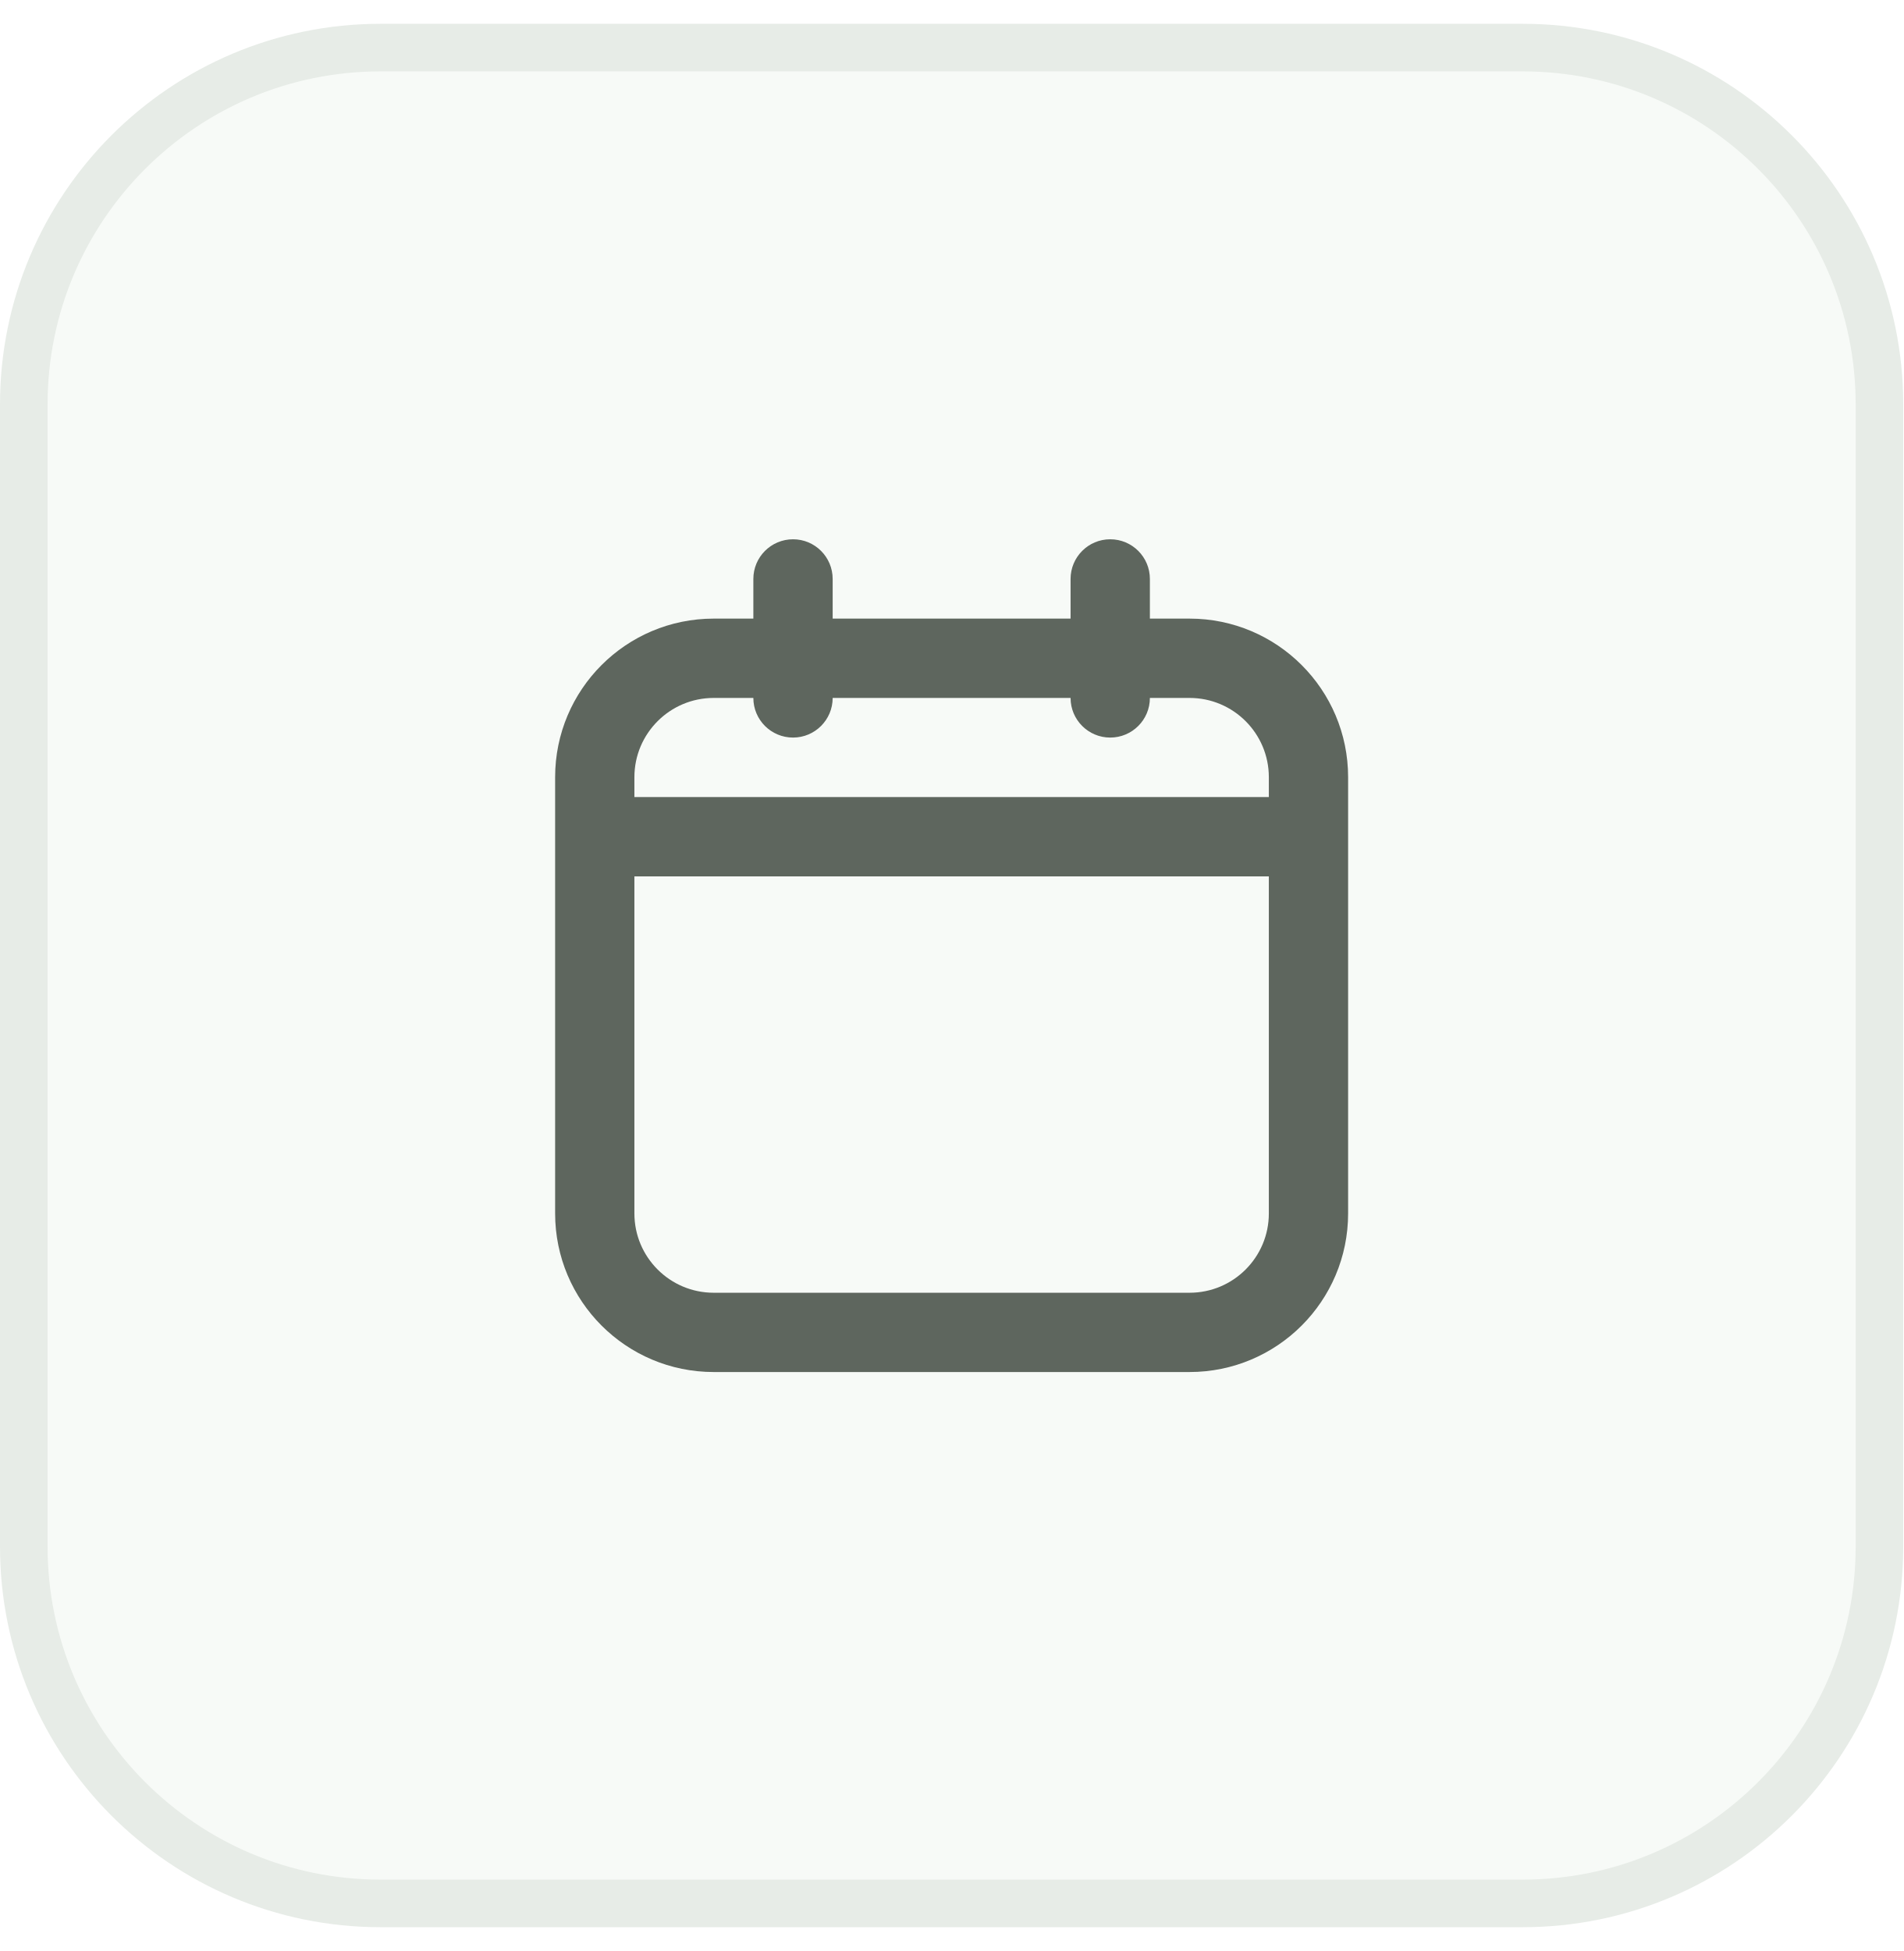
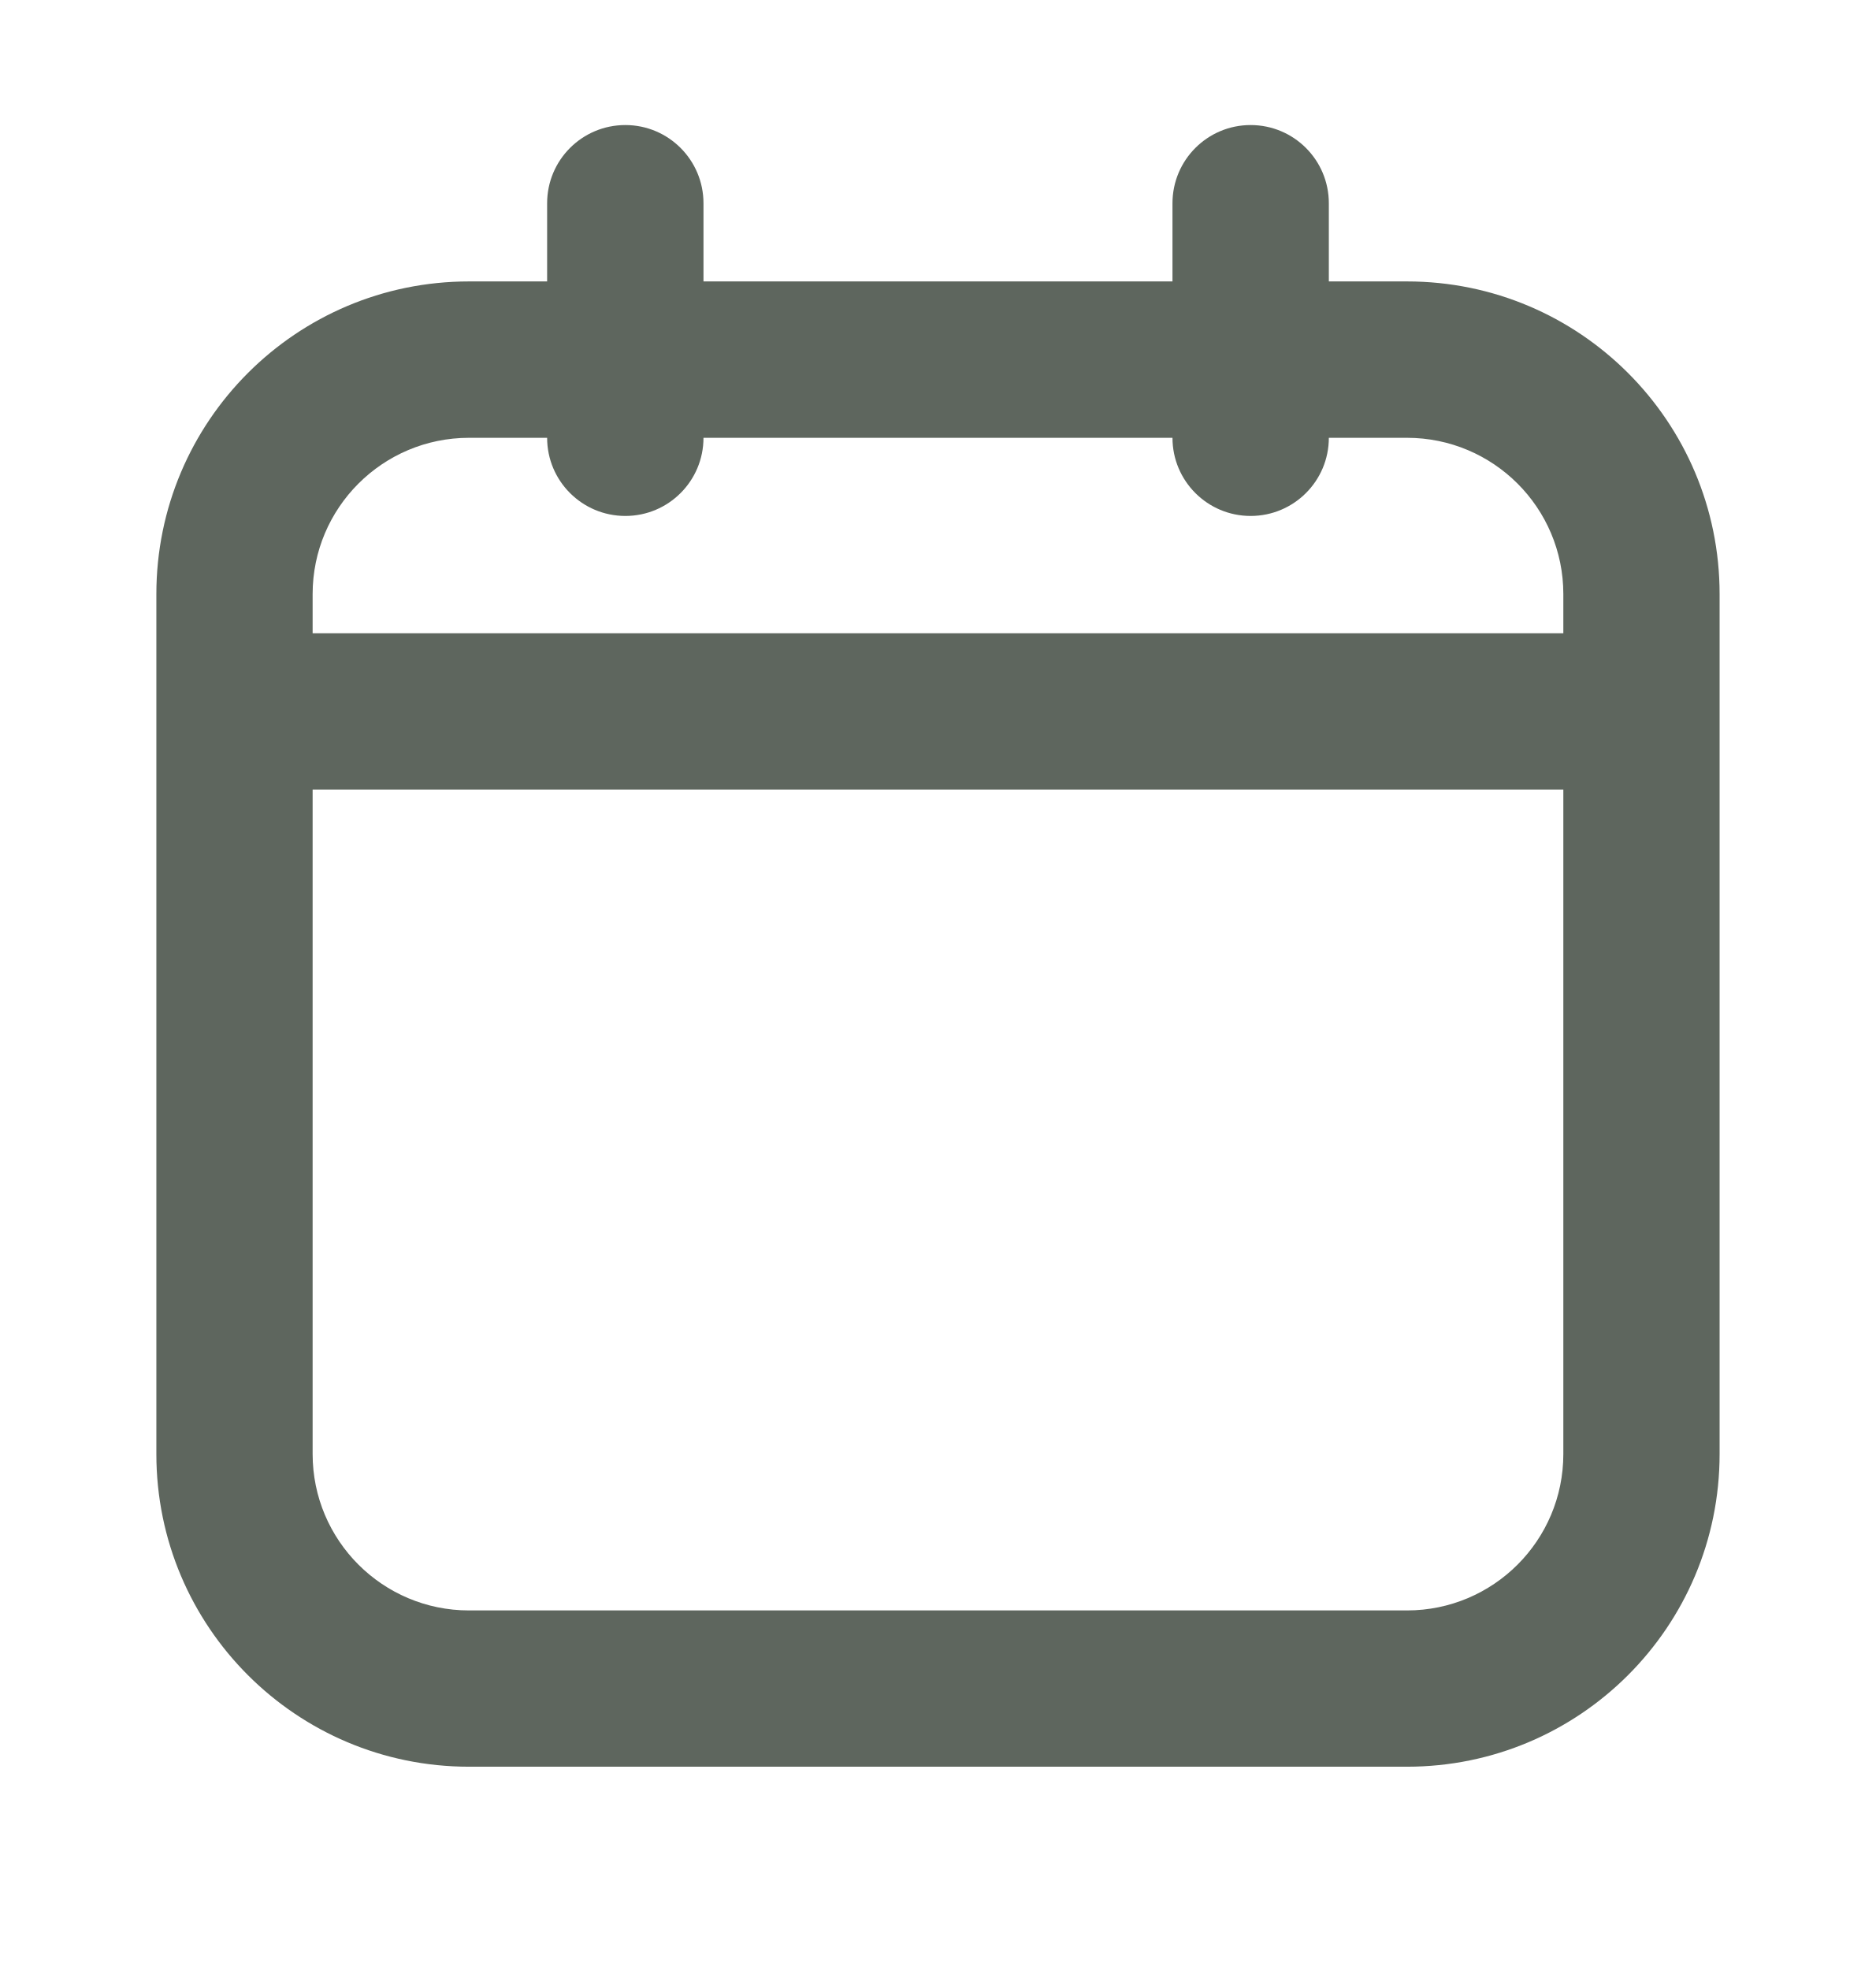
- <svg xmlns="http://www.w3.org/2000/svg" width="40" height="41" viewBox="0 0 40 41" fill="none">
-   <path d="M0.5 8.5C0.5 4.358 3.858 1 8 1H32C36.142 1 39.5 4.358 39.5 8.5V32.5C39.5 36.642 36.142 40 32 40H8C3.858 40 0.5 36.642 0.5 32.5V8.5Z" fill="#F7FAF7" />
-   <path d="M0.5 8.5C0.5 4.358 3.858 1 8 1H32C36.142 1 39.5 4.358 39.5 8.5V32.5C39.5 36.642 36.142 40 32 40H8C3.858 40 0.5 36.642 0.5 32.5V8.5Z" stroke="#E7ECE7" />
-   <path fill-rule="evenodd" clip-rule="evenodd" d="M16.667 11.333C17.127 11.333 17.5 11.706 17.5 12.167V13H22.5V12.167C22.5 11.706 22.873 11.333 23.333 11.333C23.794 11.333 24.167 11.706 24.167 12.167V13H25C26.841 13 28.333 14.492 28.333 16.333V25.5C28.333 27.341 26.841 28.833 25 28.833H15C13.159 28.833 11.667 27.341 11.667 25.5V16.333C11.667 14.492 13.159 13 15 13H15.833V12.167C15.833 11.706 16.206 11.333 16.667 11.333ZM22.5 14.667C22.5 15.127 22.873 15.5 23.333 15.5C23.794 15.5 24.167 15.127 24.167 14.667H25C25.921 14.667 26.667 15.413 26.667 16.333V16.75H13.333V16.333C13.333 15.413 14.08 14.667 15 14.667H15.833C15.833 15.127 16.206 15.5 16.667 15.5C17.127 15.5 17.5 15.127 17.5 14.667H22.5ZM26.667 18.417H13.333V25.5C13.333 26.421 14.08 27.167 15 27.167H25C25.921 27.167 26.667 26.421 26.667 25.5V18.417Z" fill="#5E665E" />
+ <svg xmlns="http://www.w3.org/2000/svg" width="20" height="21" viewBox="0 0 20 21" fill="none">
+   <path fill-rule="evenodd" clip-rule="evenodd" d="M6.667 1.333C7.127 1.333 7.5 1.706 7.5 2.167V3H12.5V2.167C12.5 1.706 12.873 1.333 13.333 1.333C13.794 1.333 14.167 1.706 14.167 2.167V3H15C16.841 3 18.333 4.492 18.333 6.333V15.5C18.333 17.341 16.841 18.833 15 18.833H5C3.159 18.833 1.667 17.341 1.667 15.5V6.333C1.667 4.492 3.159 3 5 3H5.833V2.167C5.833 1.706 6.206 1.333 6.667 1.333ZM12.5 4.667C12.5 5.127 12.873 5.5 13.333 5.5C13.794 5.5 14.167 5.127 14.167 4.667H15C15.921 4.667 16.667 5.413 16.667 6.333V6.75H3.333V6.333C3.333 5.413 4.08 4.667 5 4.667H5.833C5.833 5.127 6.206 5.5 6.667 5.5C7.127 5.5 7.5 5.127 7.5 4.667H12.5ZM16.667 8.417H3.333V15.5C3.333 16.421 4.08 17.167 5 17.167H15C15.921 17.167 16.667 16.421 16.667 15.5V8.417Z" fill="#5E665E" />
</svg>
